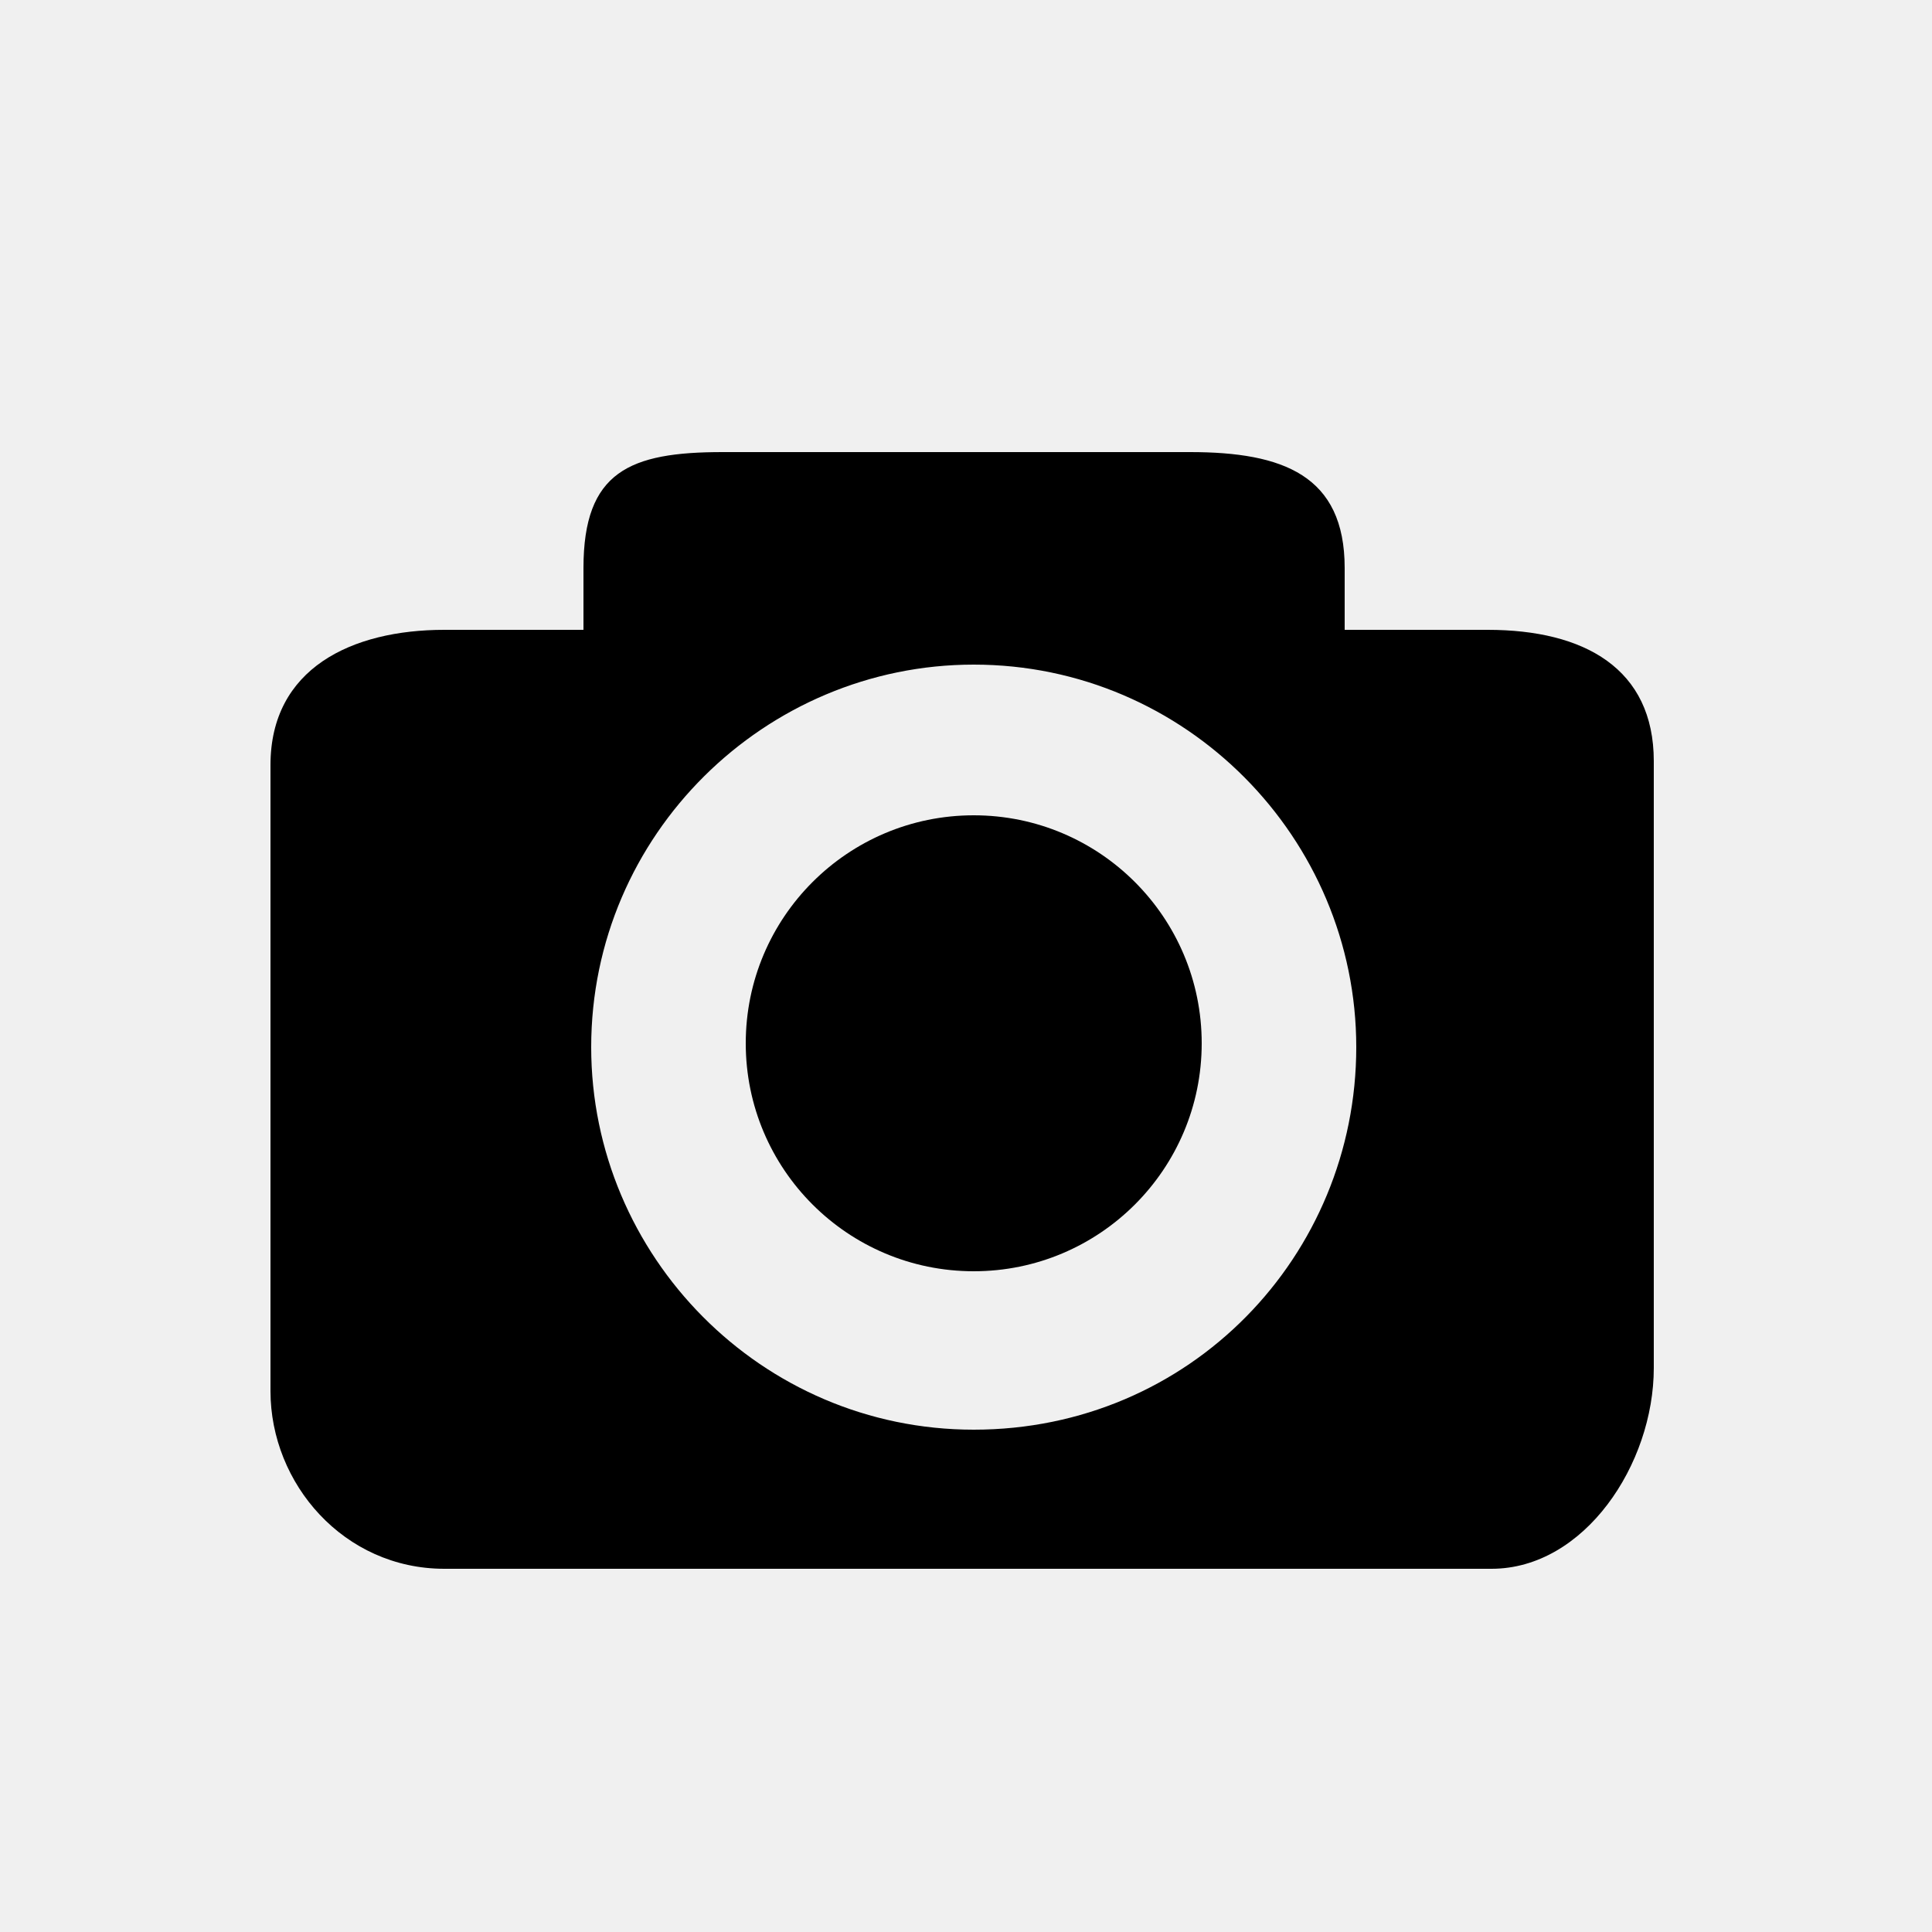
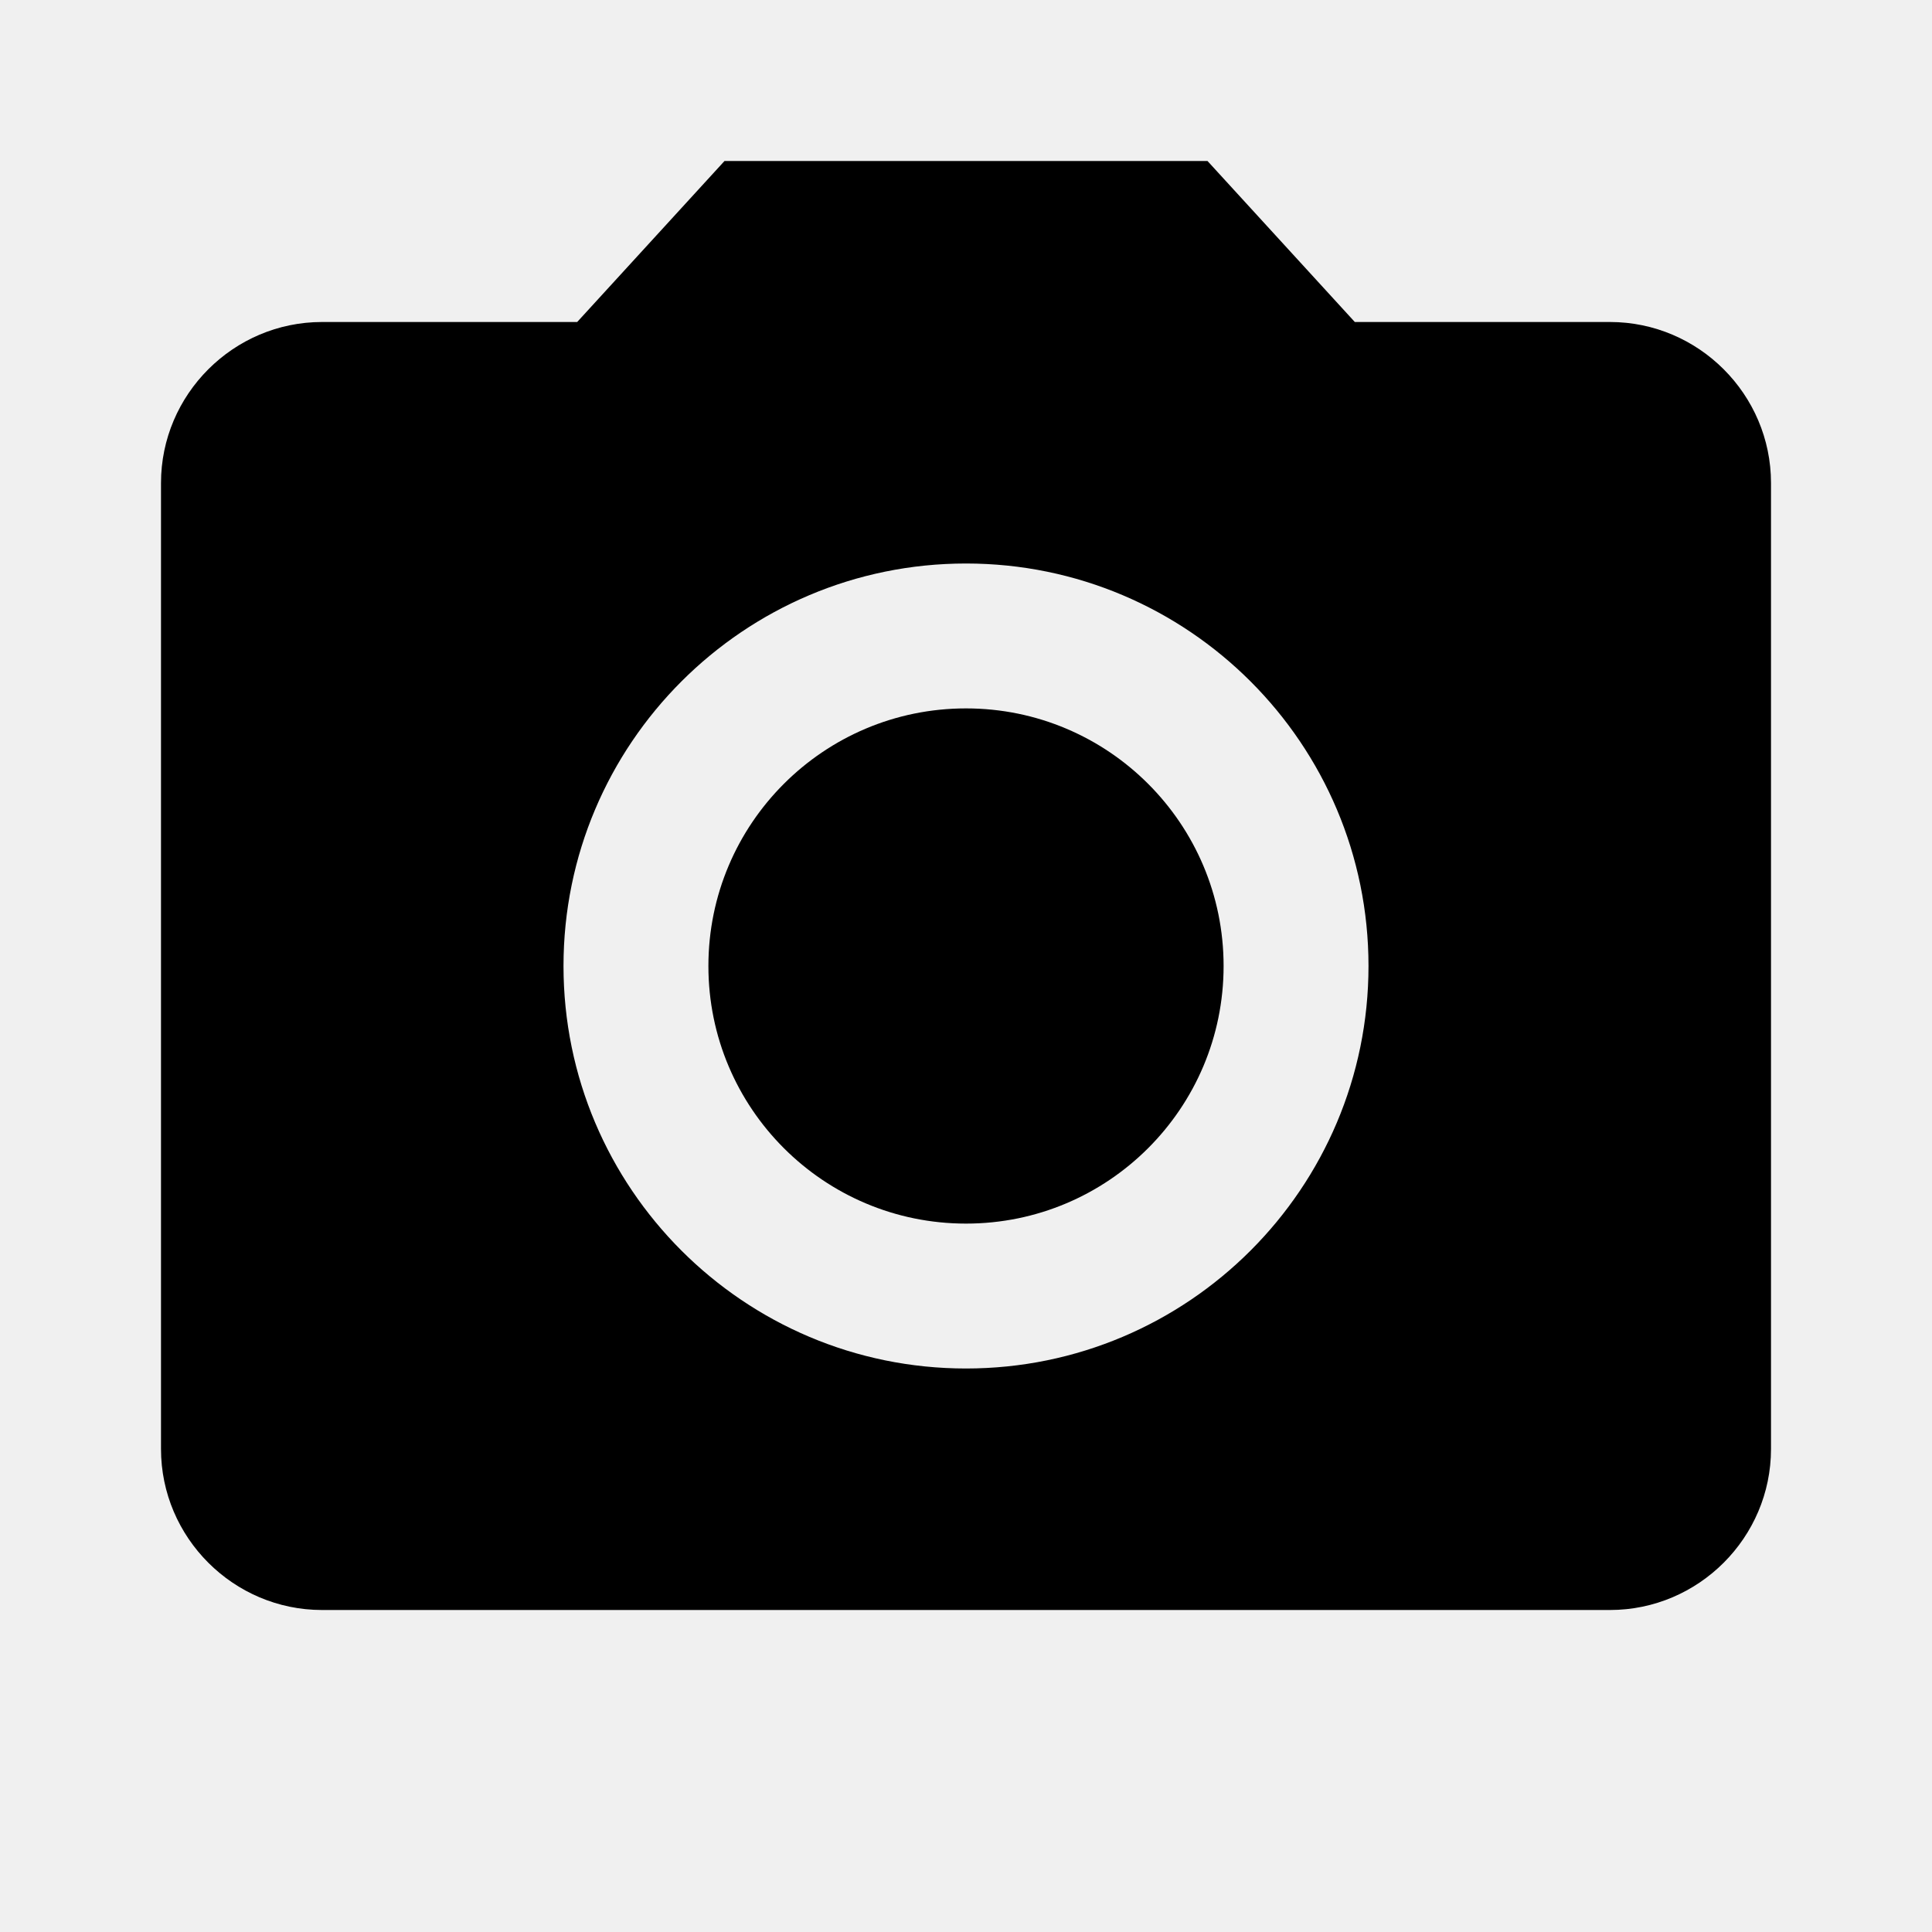
- <svg xmlns="http://www.w3.org/2000/svg" version="1.1" x="0px" y="0px" viewBox="0 0 50 50" style="enable-background:new 0 0 50 50;" xml:space="preserve" id="svg2">
-   <defs id="defs16" />
-   <style type="text/css" id="style4">
- 	.st0{fill:#FFFFFF;}
- </style>
-   <g id="Layer_2" />
-   <g id="Layer_1" style="fill:#000000;fill-opacity:1">
-     <g id="g8" style="fill:#000000;fill-opacity:1">
-       <path class="st0" d="M38.5,16.3h-3.7v-1.6c0-2.4-1.6-3-4-3H18.7c-2.4,0-3.6,0.5-3.6,3v1.6h-3.6c-2.4,0-4.5,1-4.5,3.5V36    c0,2.4,1.9,4.6,4.5,4.6h27.1c2.4,0,4.2-2.7,4.2-5.2V19.7C42.8,17.3,41,16.3,38.5,16.3z M25.2,37c-5.5,0-9.9-4.5-9.9-9.9    c0-5.5,4.5-9.9,9.9-9.9c5.5,0,9.9,4.5,9.9,9.9S30.8,37,25.2,37z" id="path10" style="fill:#000000;fill-opacity:1" />
-       <circle class="st0" cx="25.2" cy="27" r="5.9" id="circle12" style="fill:#000000;fill-opacity:1" />
-     </g>
-   </g>
+ <svg xmlns="http://www.w3.org/2000/svg" viewBox="0 0 24 24" width="48" height="48">
+   <circle cx="12" cy="12" r="3.2" />
+   <path d="M9 2L7.17 4H4c-1.1 0-2 .9-2 2v12c0 1.1.9 2 2 2h16c1.1 0 2-.9 2-2V6c0-1.1-.9-2-2-2h-3.17L15 2H9zm3 15c-2.76 0-5-2.24-5-5s2.24-5 5-5 5 2.24 5 5-2.24 5-5 5z" />
</svg>
